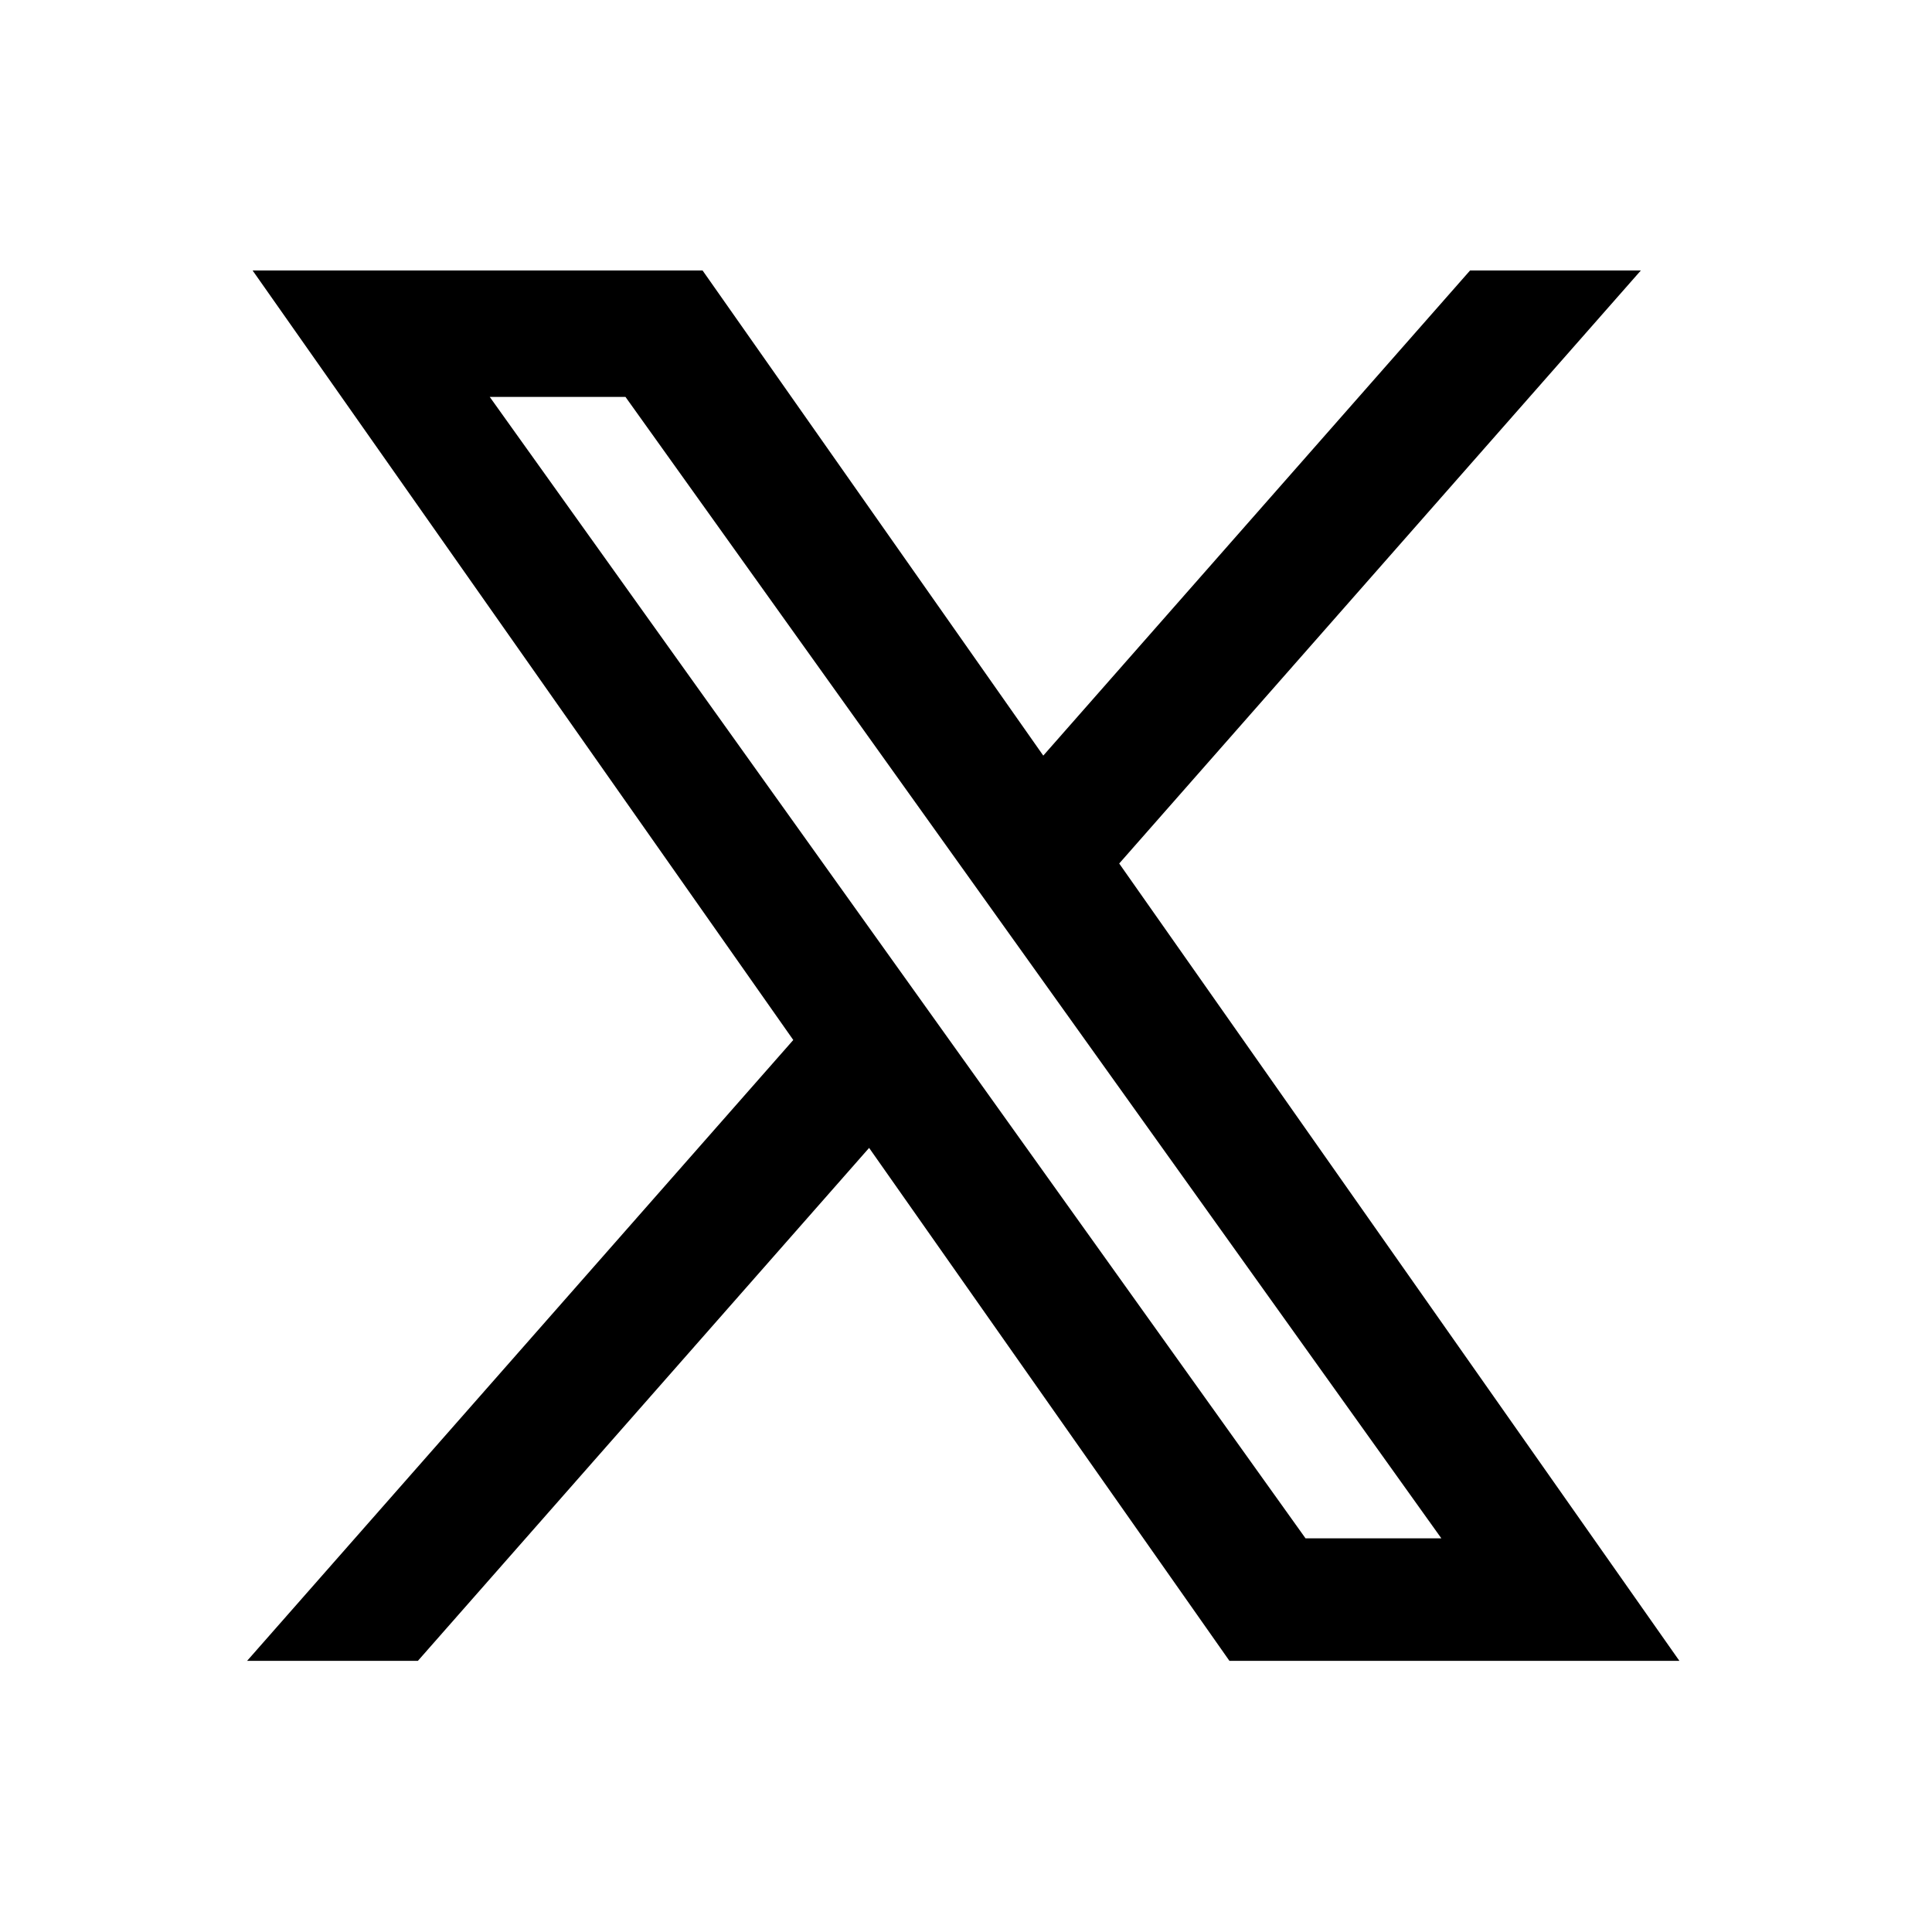
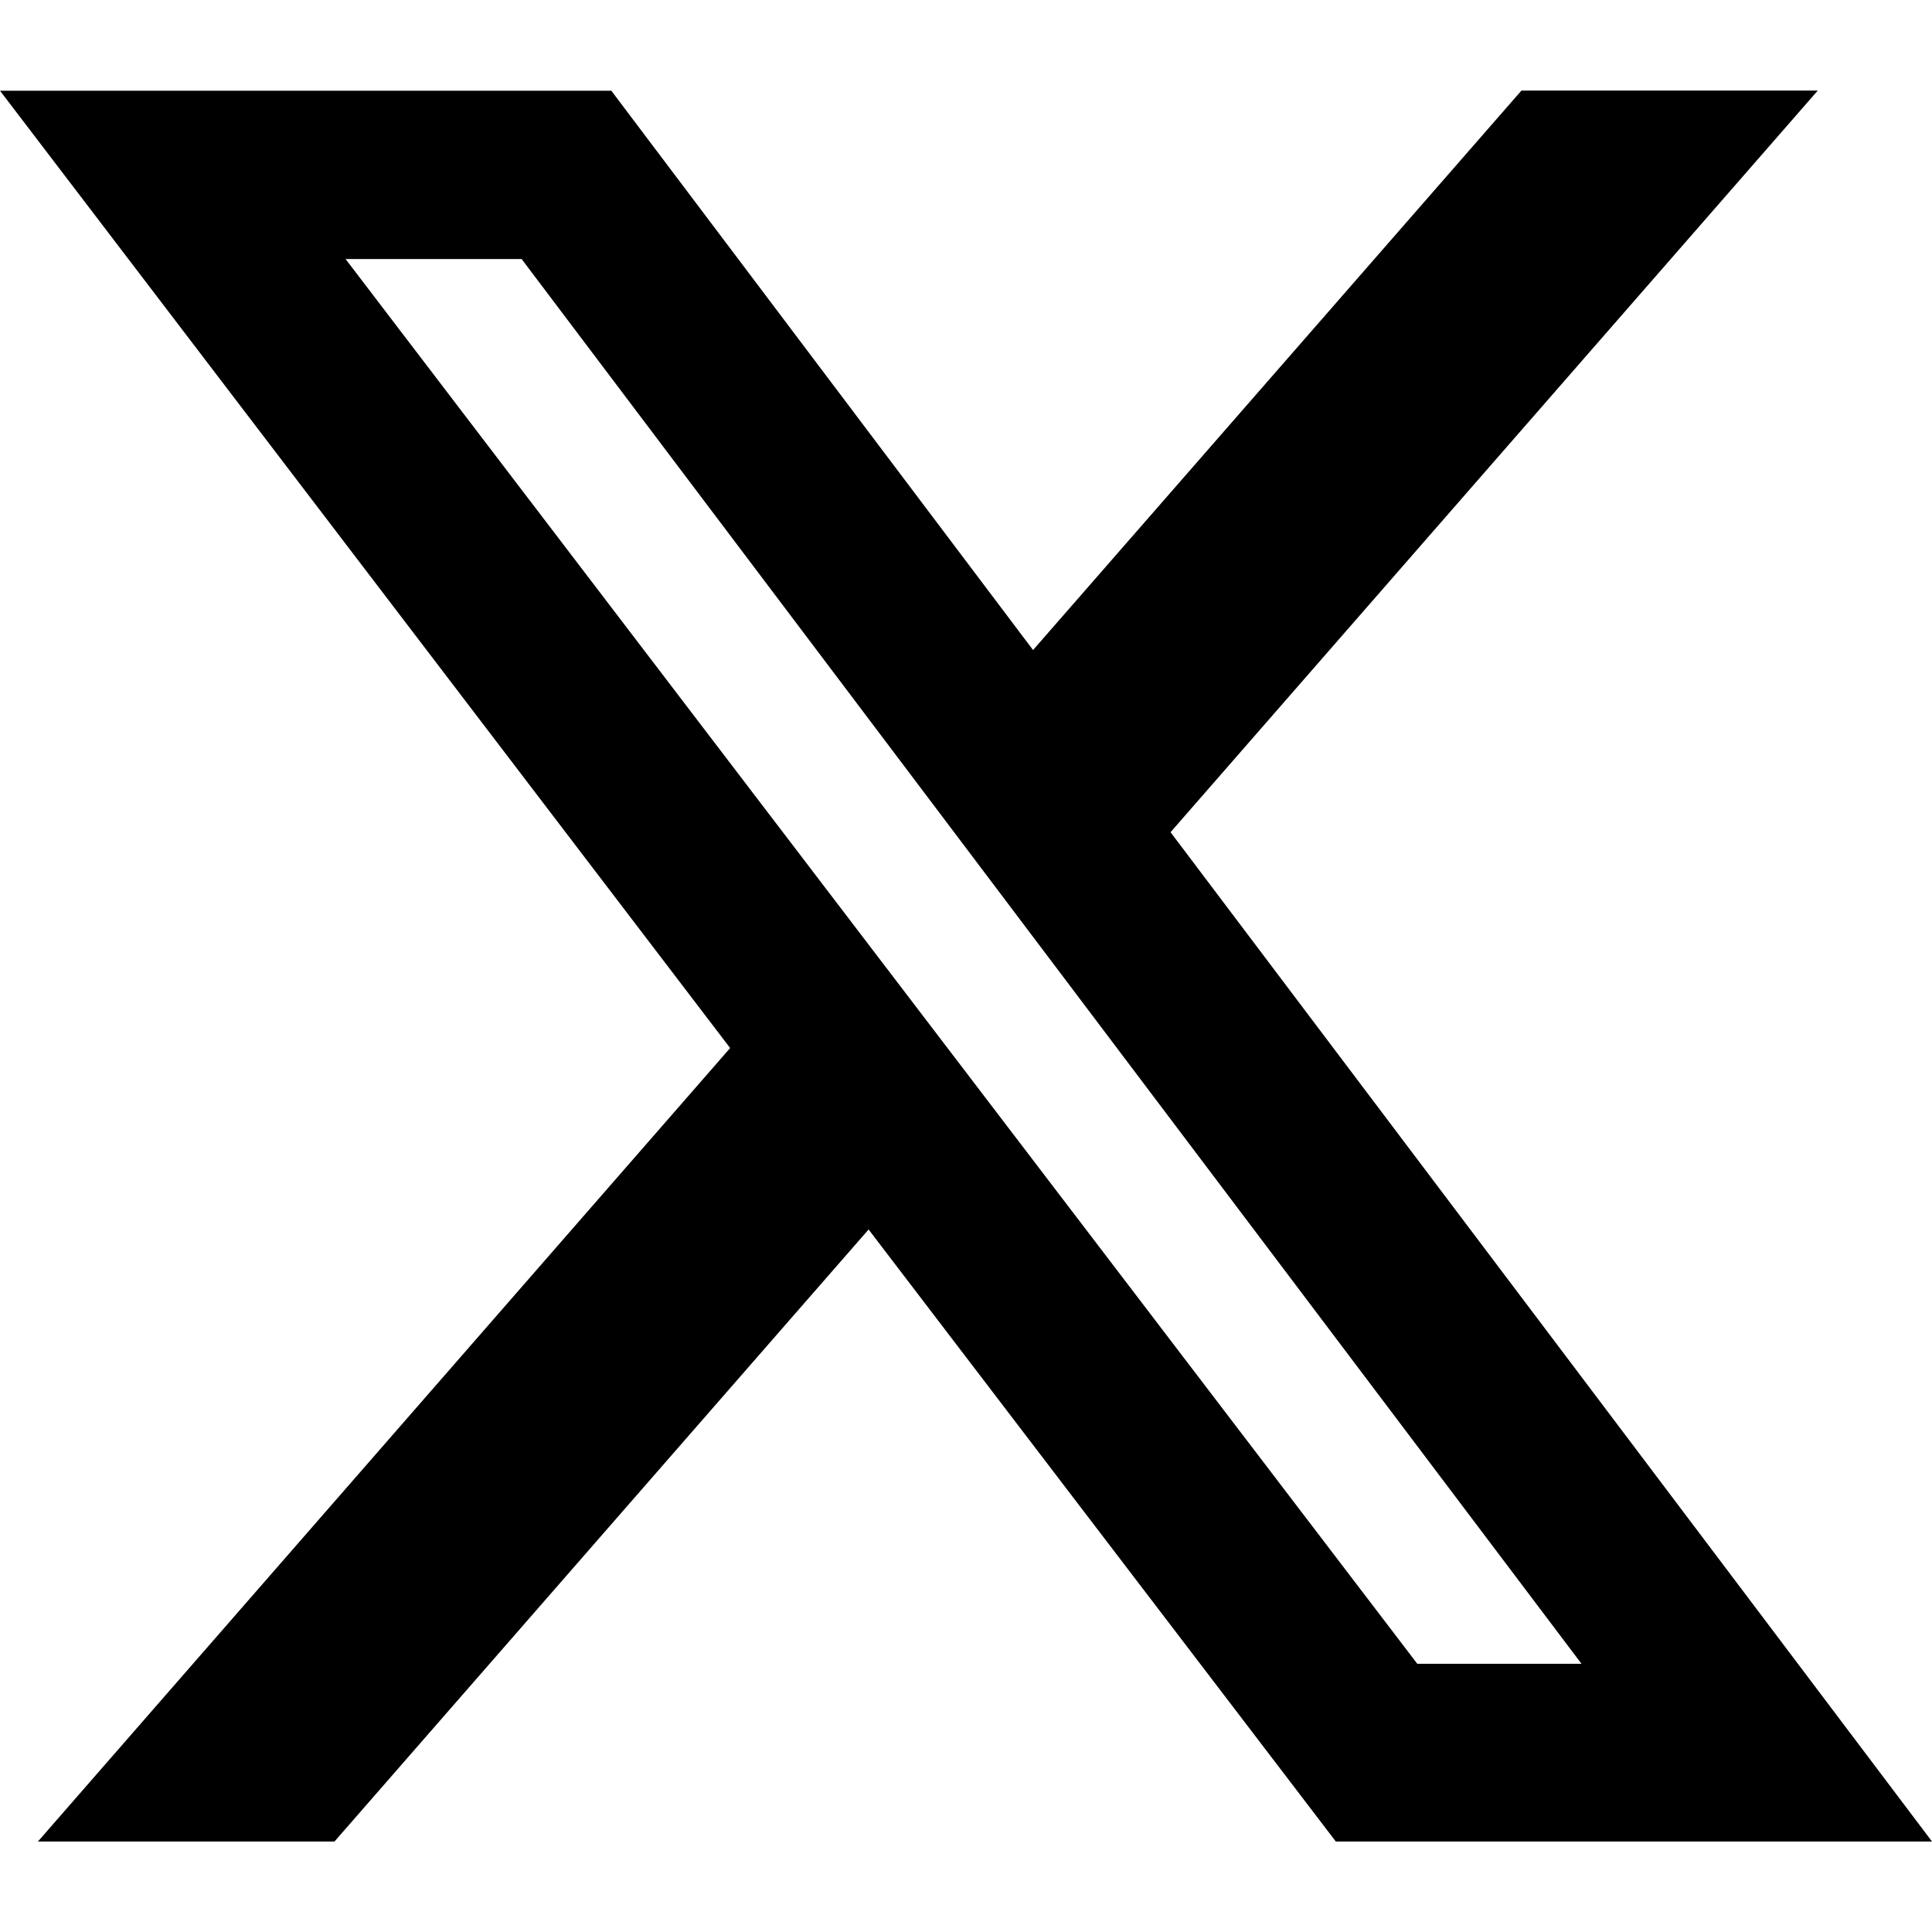
- <svg class="icon icon-twitter" viewBox="0 0 20 20">
-   <path fill="currentColor" fill-rule="evenodd" d="M7.273 2.8 10.8 7.822 15.218 2.8h1.768l-5.4 6.139 5.799 8.254h-4.658l-3.73-5.31-4.671 5.31H2.558l5.654-6.427L2.615 2.8zm6.242 13.125L5.07 4.109h1.405l8.446 11.816z" clip-rule="evenodd" />
+ <svg xmlns="http://www.w3.org/2000/svg" class="icon icon-twitter" viewBox="0 0 24 24" fill="none">
+   <path d="M18.9 1.125H22.581L14.541 10.338L24 22.876H16.594L10.79 15.273L4.155 22.876H0.471L9.07 13.019L0 1.127H7.594L12.833 8.075L18.9 1.125ZM17.606 20.668H19.646L6.48 3.218H4.293L17.606 20.668Z" fill="currentColor" />
</svg>
